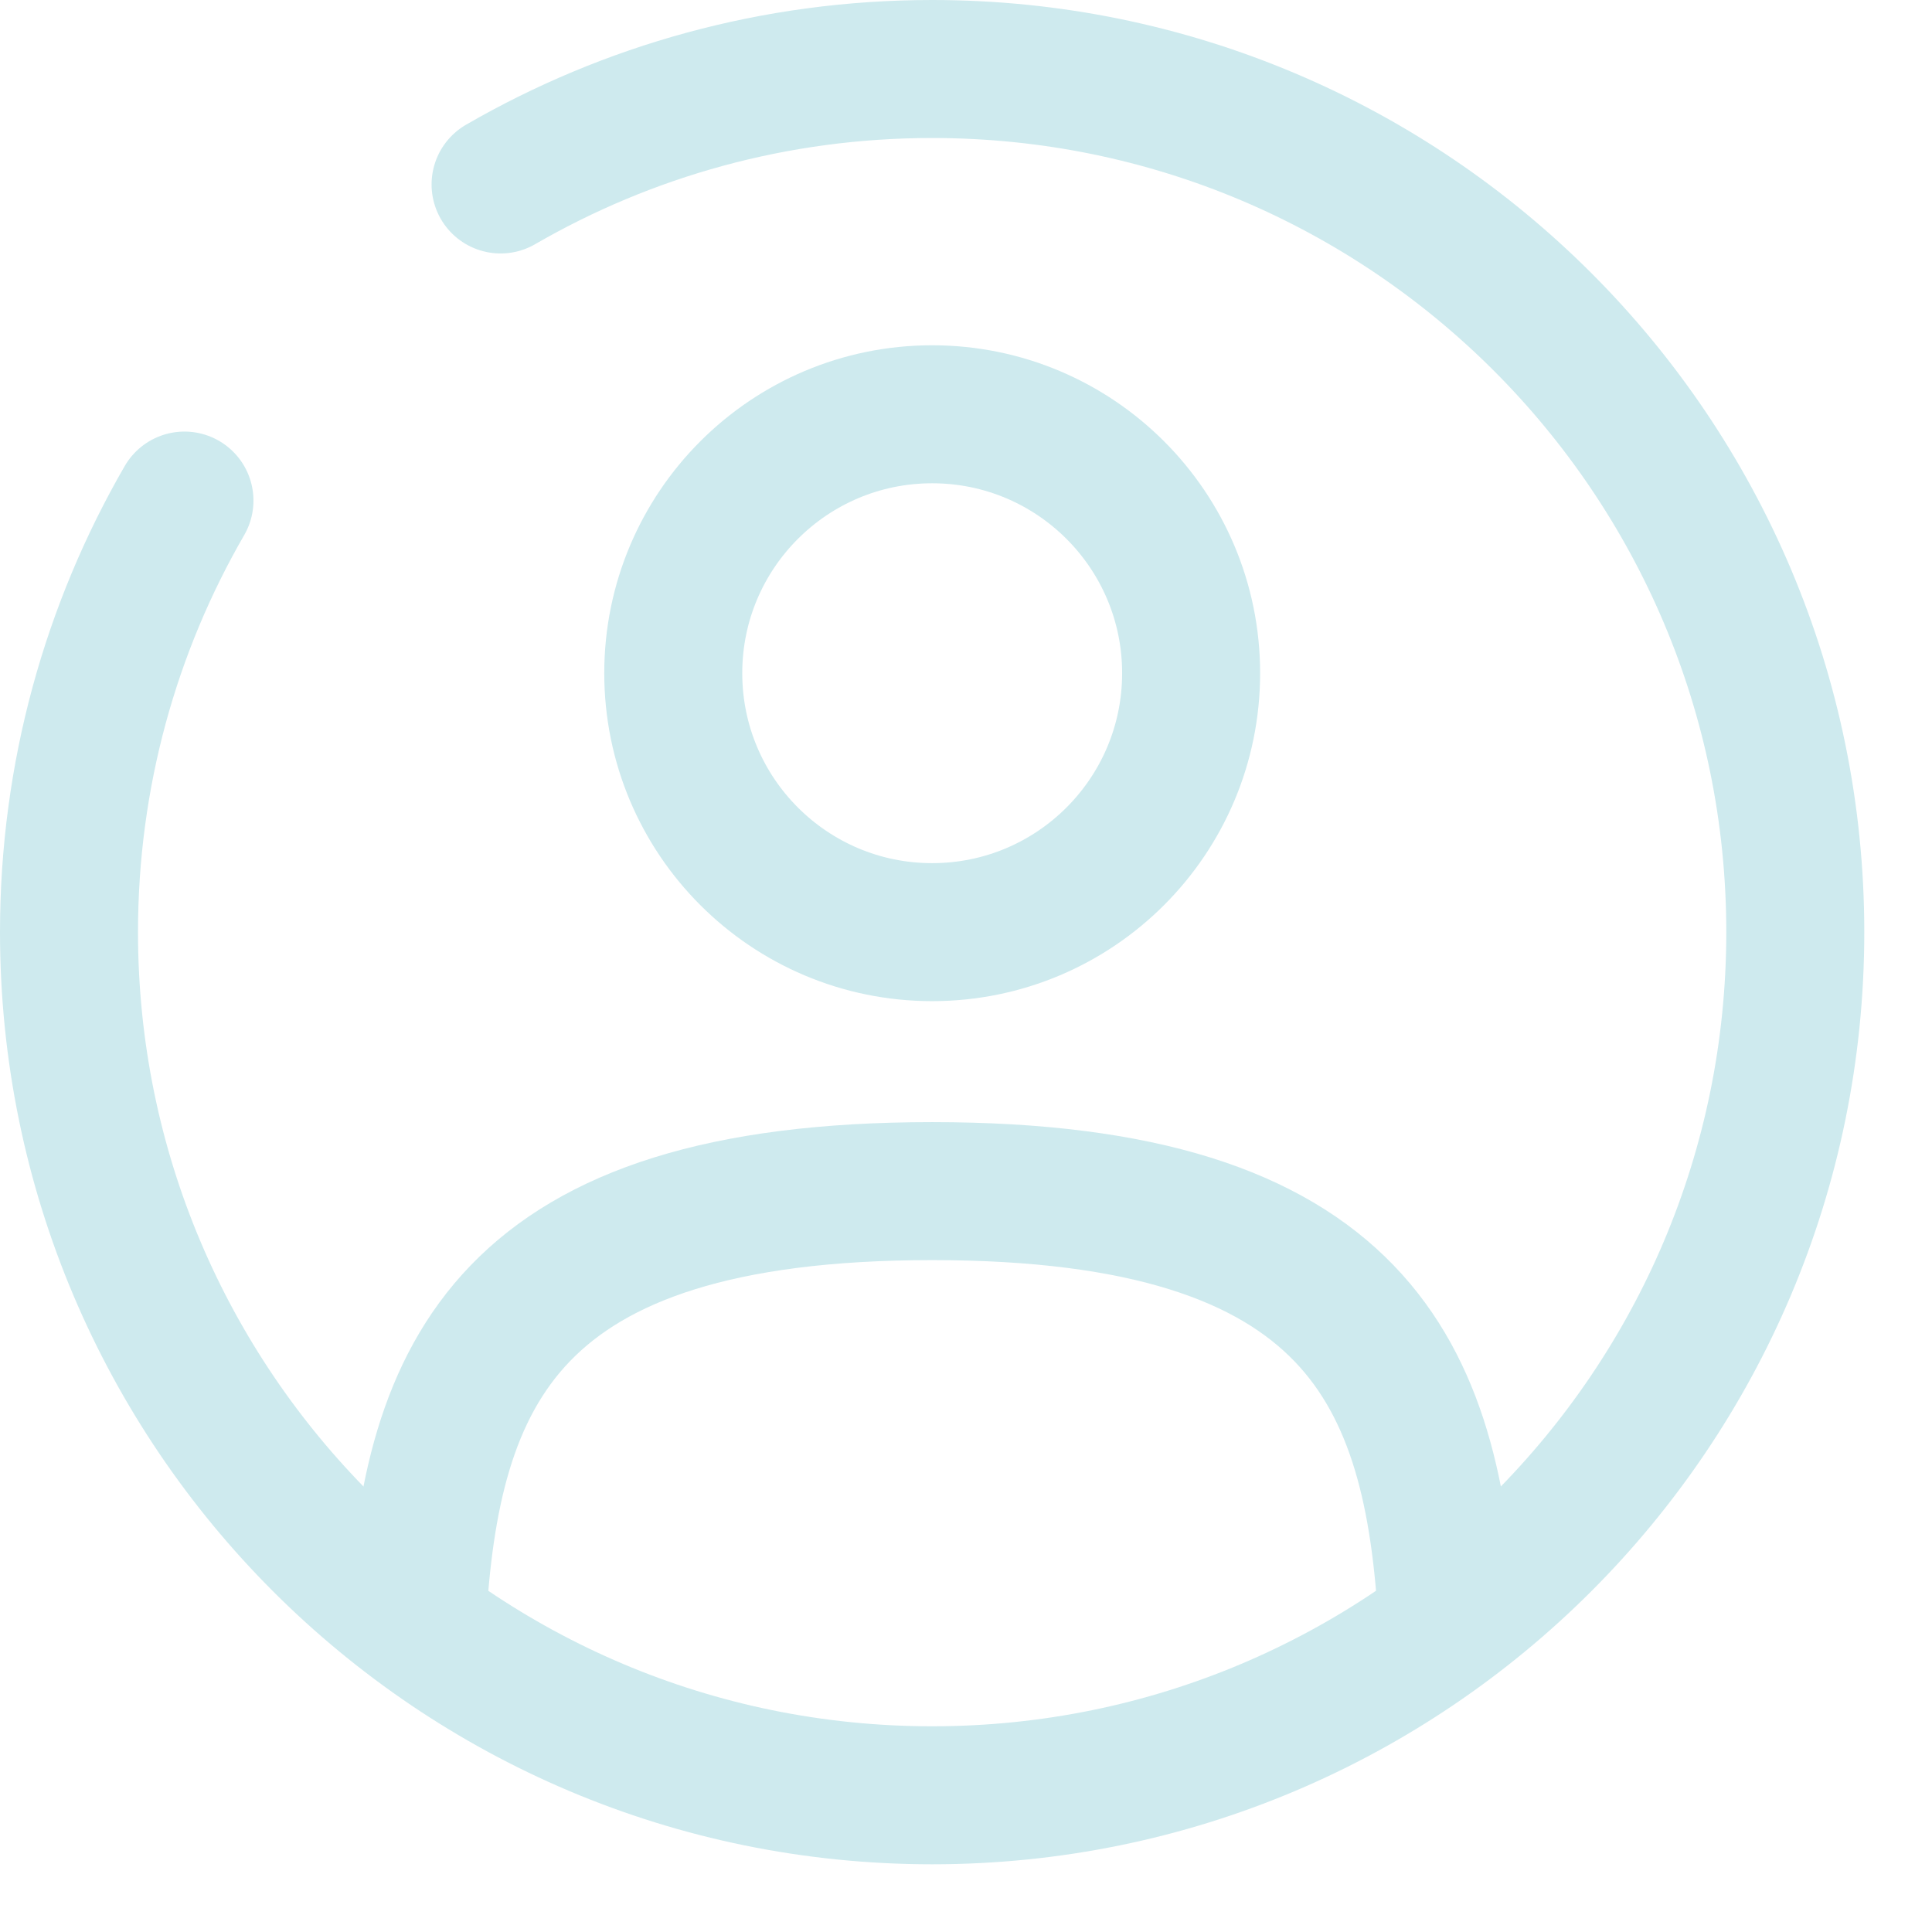
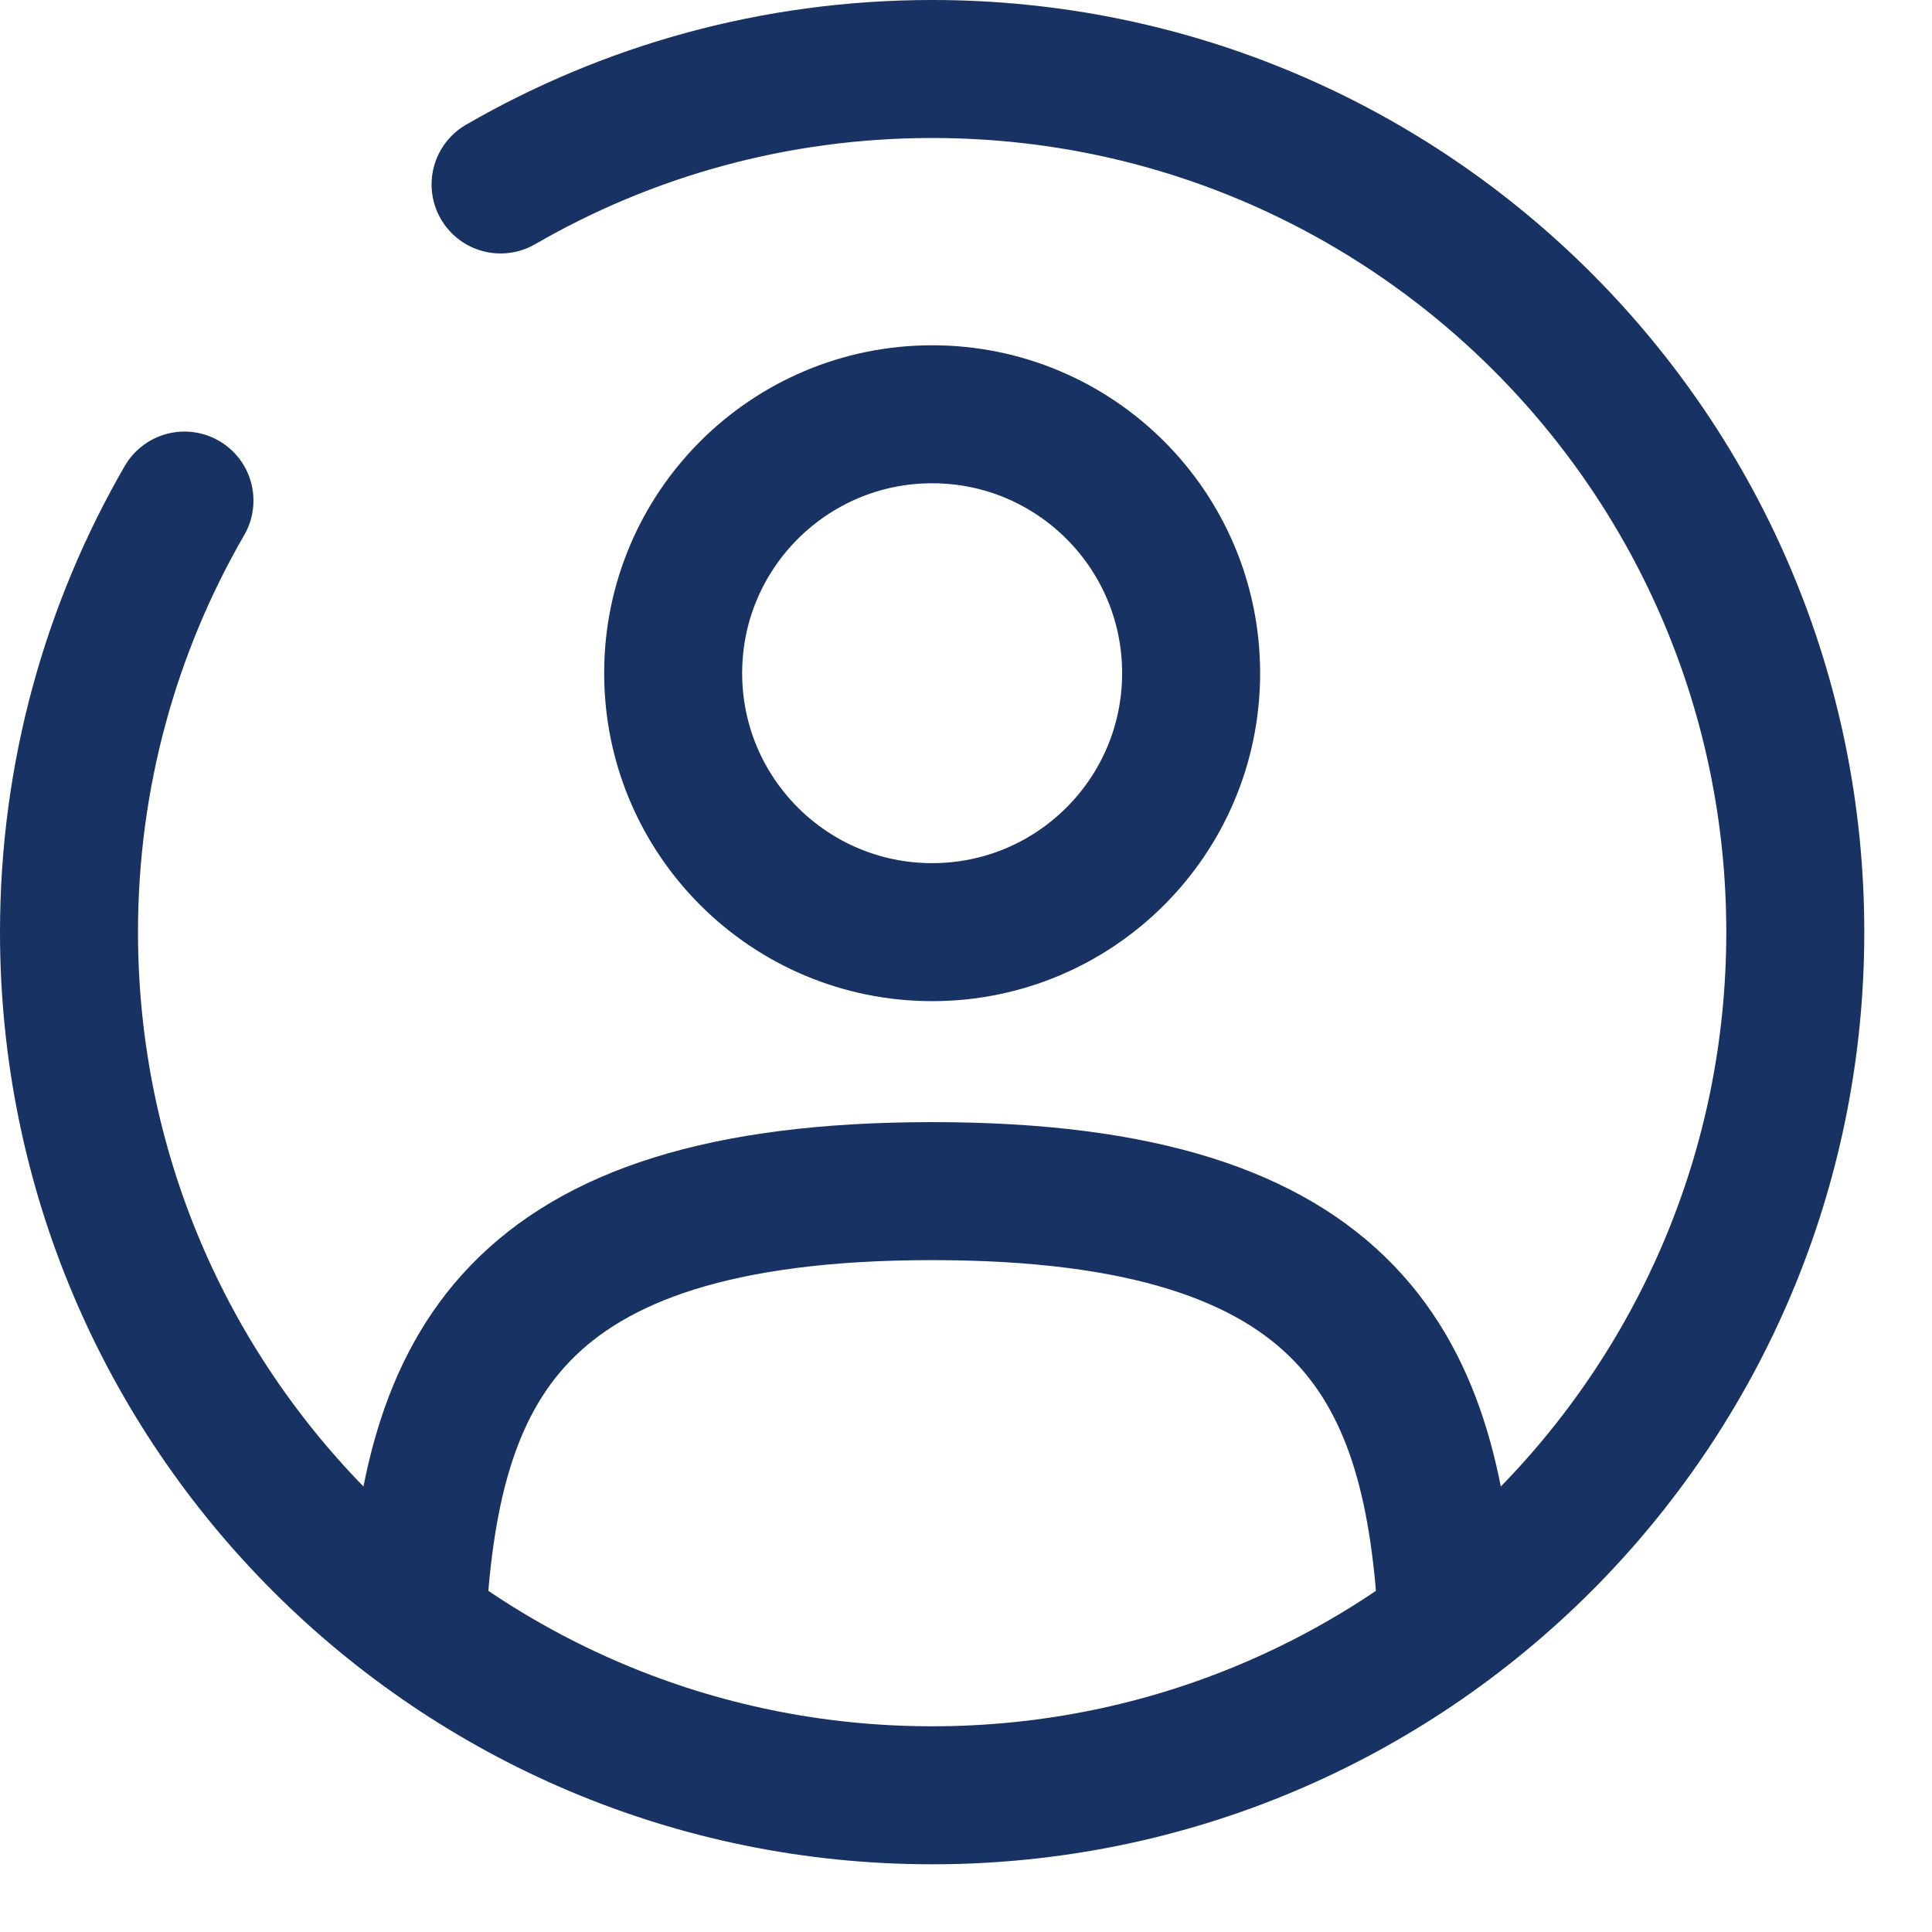
<svg xmlns="http://www.w3.org/2000/svg" width="21" height="21" viewBox="0 0 21 21" fill="none">
-   <path d="M10.132 10.132C11.687 10.132 12.947 8.872 12.947 7.317C12.947 5.763 11.687 4.503 10.132 4.503C8.578 4.503 7.318 5.763 7.318 7.317C7.318 8.872 8.578 10.132 10.132 10.132Z" stroke="#CEEAEE" stroke-width="1.5" />
-   <path d="M15.733 17.638C15.583 14.925 14.753 12.947 10.132 12.947C5.512 12.947 4.681 14.925 4.532 17.638" stroke="#CEEAEE" stroke-width="1.5" stroke-linecap="round" />
-   <path d="M5.441 2.005C6.821 1.207 8.423 0.75 10.132 0.75C15.314 0.75 19.514 4.95 19.514 10.132C19.514 15.314 15.314 19.514 10.132 19.514C4.95 19.514 0.75 15.314 0.75 10.132C0.75 8.423 1.207 6.821 2.005 5.441" stroke="#CEEAEE" stroke-width="1.5" stroke-linecap="round" />
+   <path d="M10.132 10.132C11.687 10.132 12.947 8.872 12.947 7.317C12.947 5.763 11.687 4.503 10.132 4.503C8.578 4.503 7.317 5.763 7.317 7.317C7.317 8.872 8.578 10.132 10.132 10.132Z" stroke="#183264" stroke-width="1.5" />
+   <path d="M15.732 17.638C15.583 14.925 14.752 12.947 10.132 12.947C5.512 12.947 4.681 14.925 4.532 17.638" stroke="#183264" stroke-width="1.5" stroke-linecap="round" />
+   <path d="M5.441 2.005C6.821 1.207 8.423 0.75 10.132 0.75C15.314 0.75 19.514 4.95 19.514 10.132C19.514 15.314 15.314 19.514 10.132 19.514C4.95 19.514 0.75 15.314 0.75 10.132C0.75 8.423 1.207 6.821 2.005 5.441" stroke="#183264" stroke-width="1.5" stroke-linecap="round" />
</svg>
